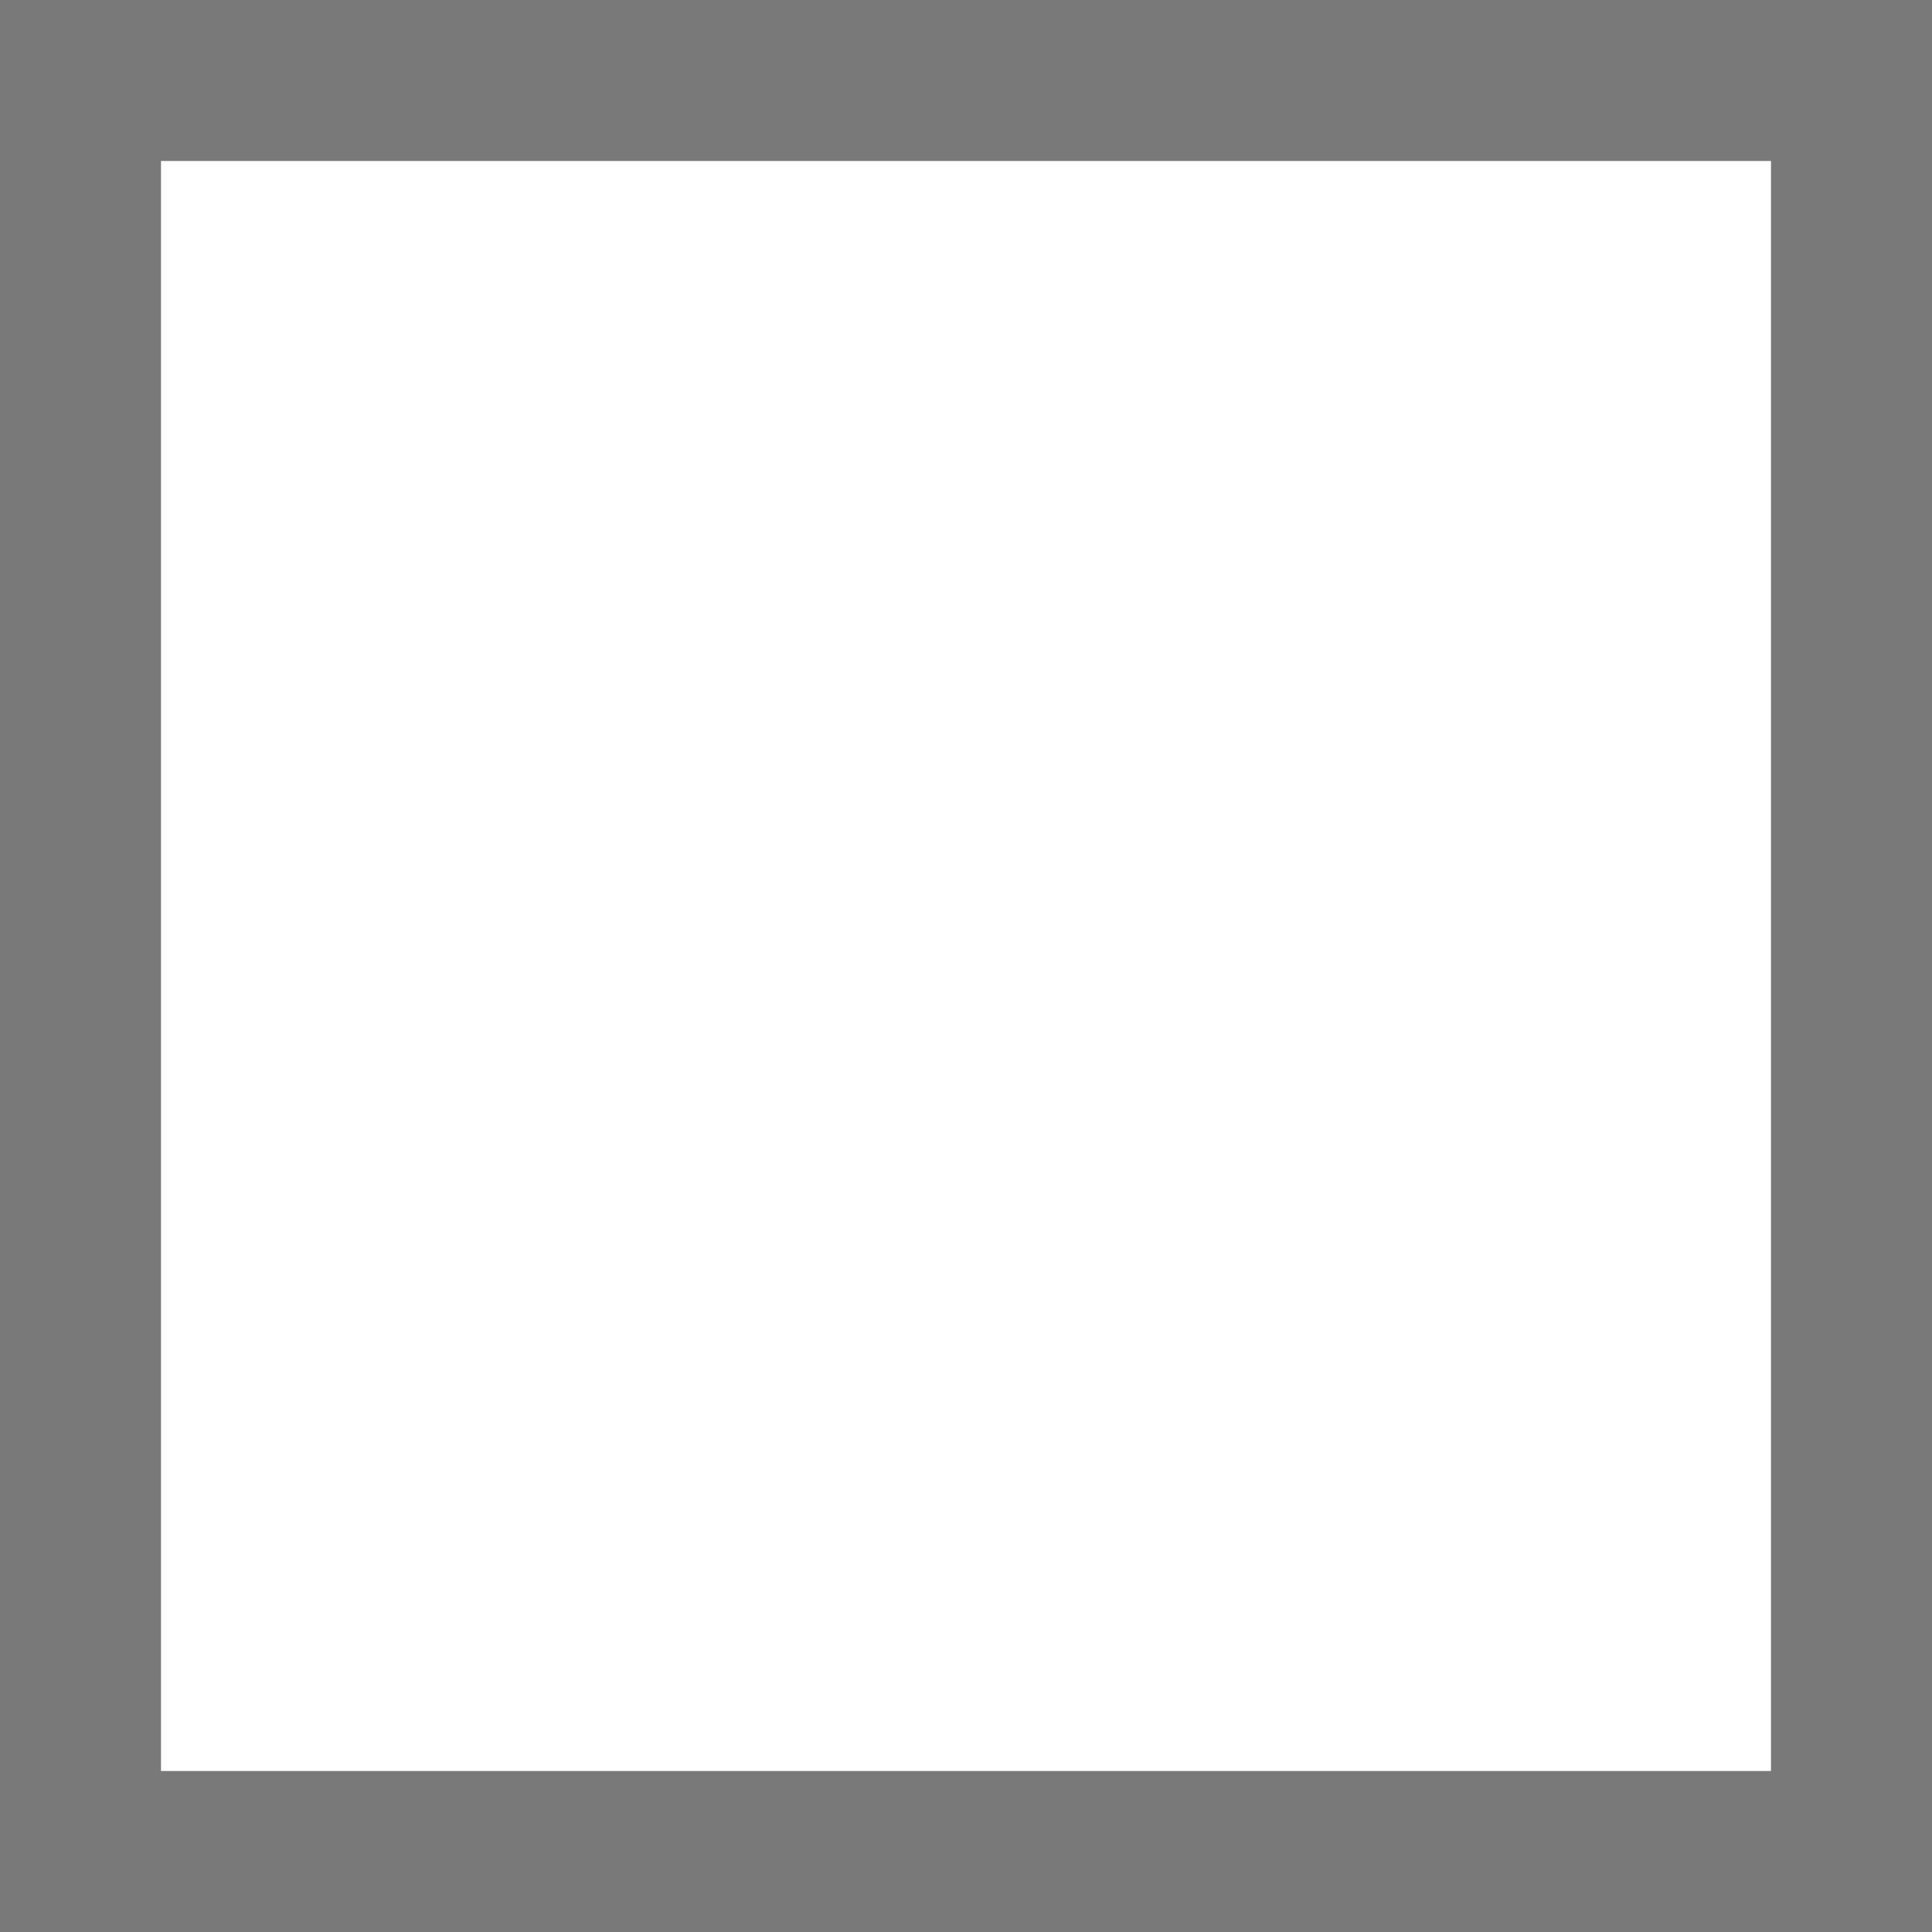
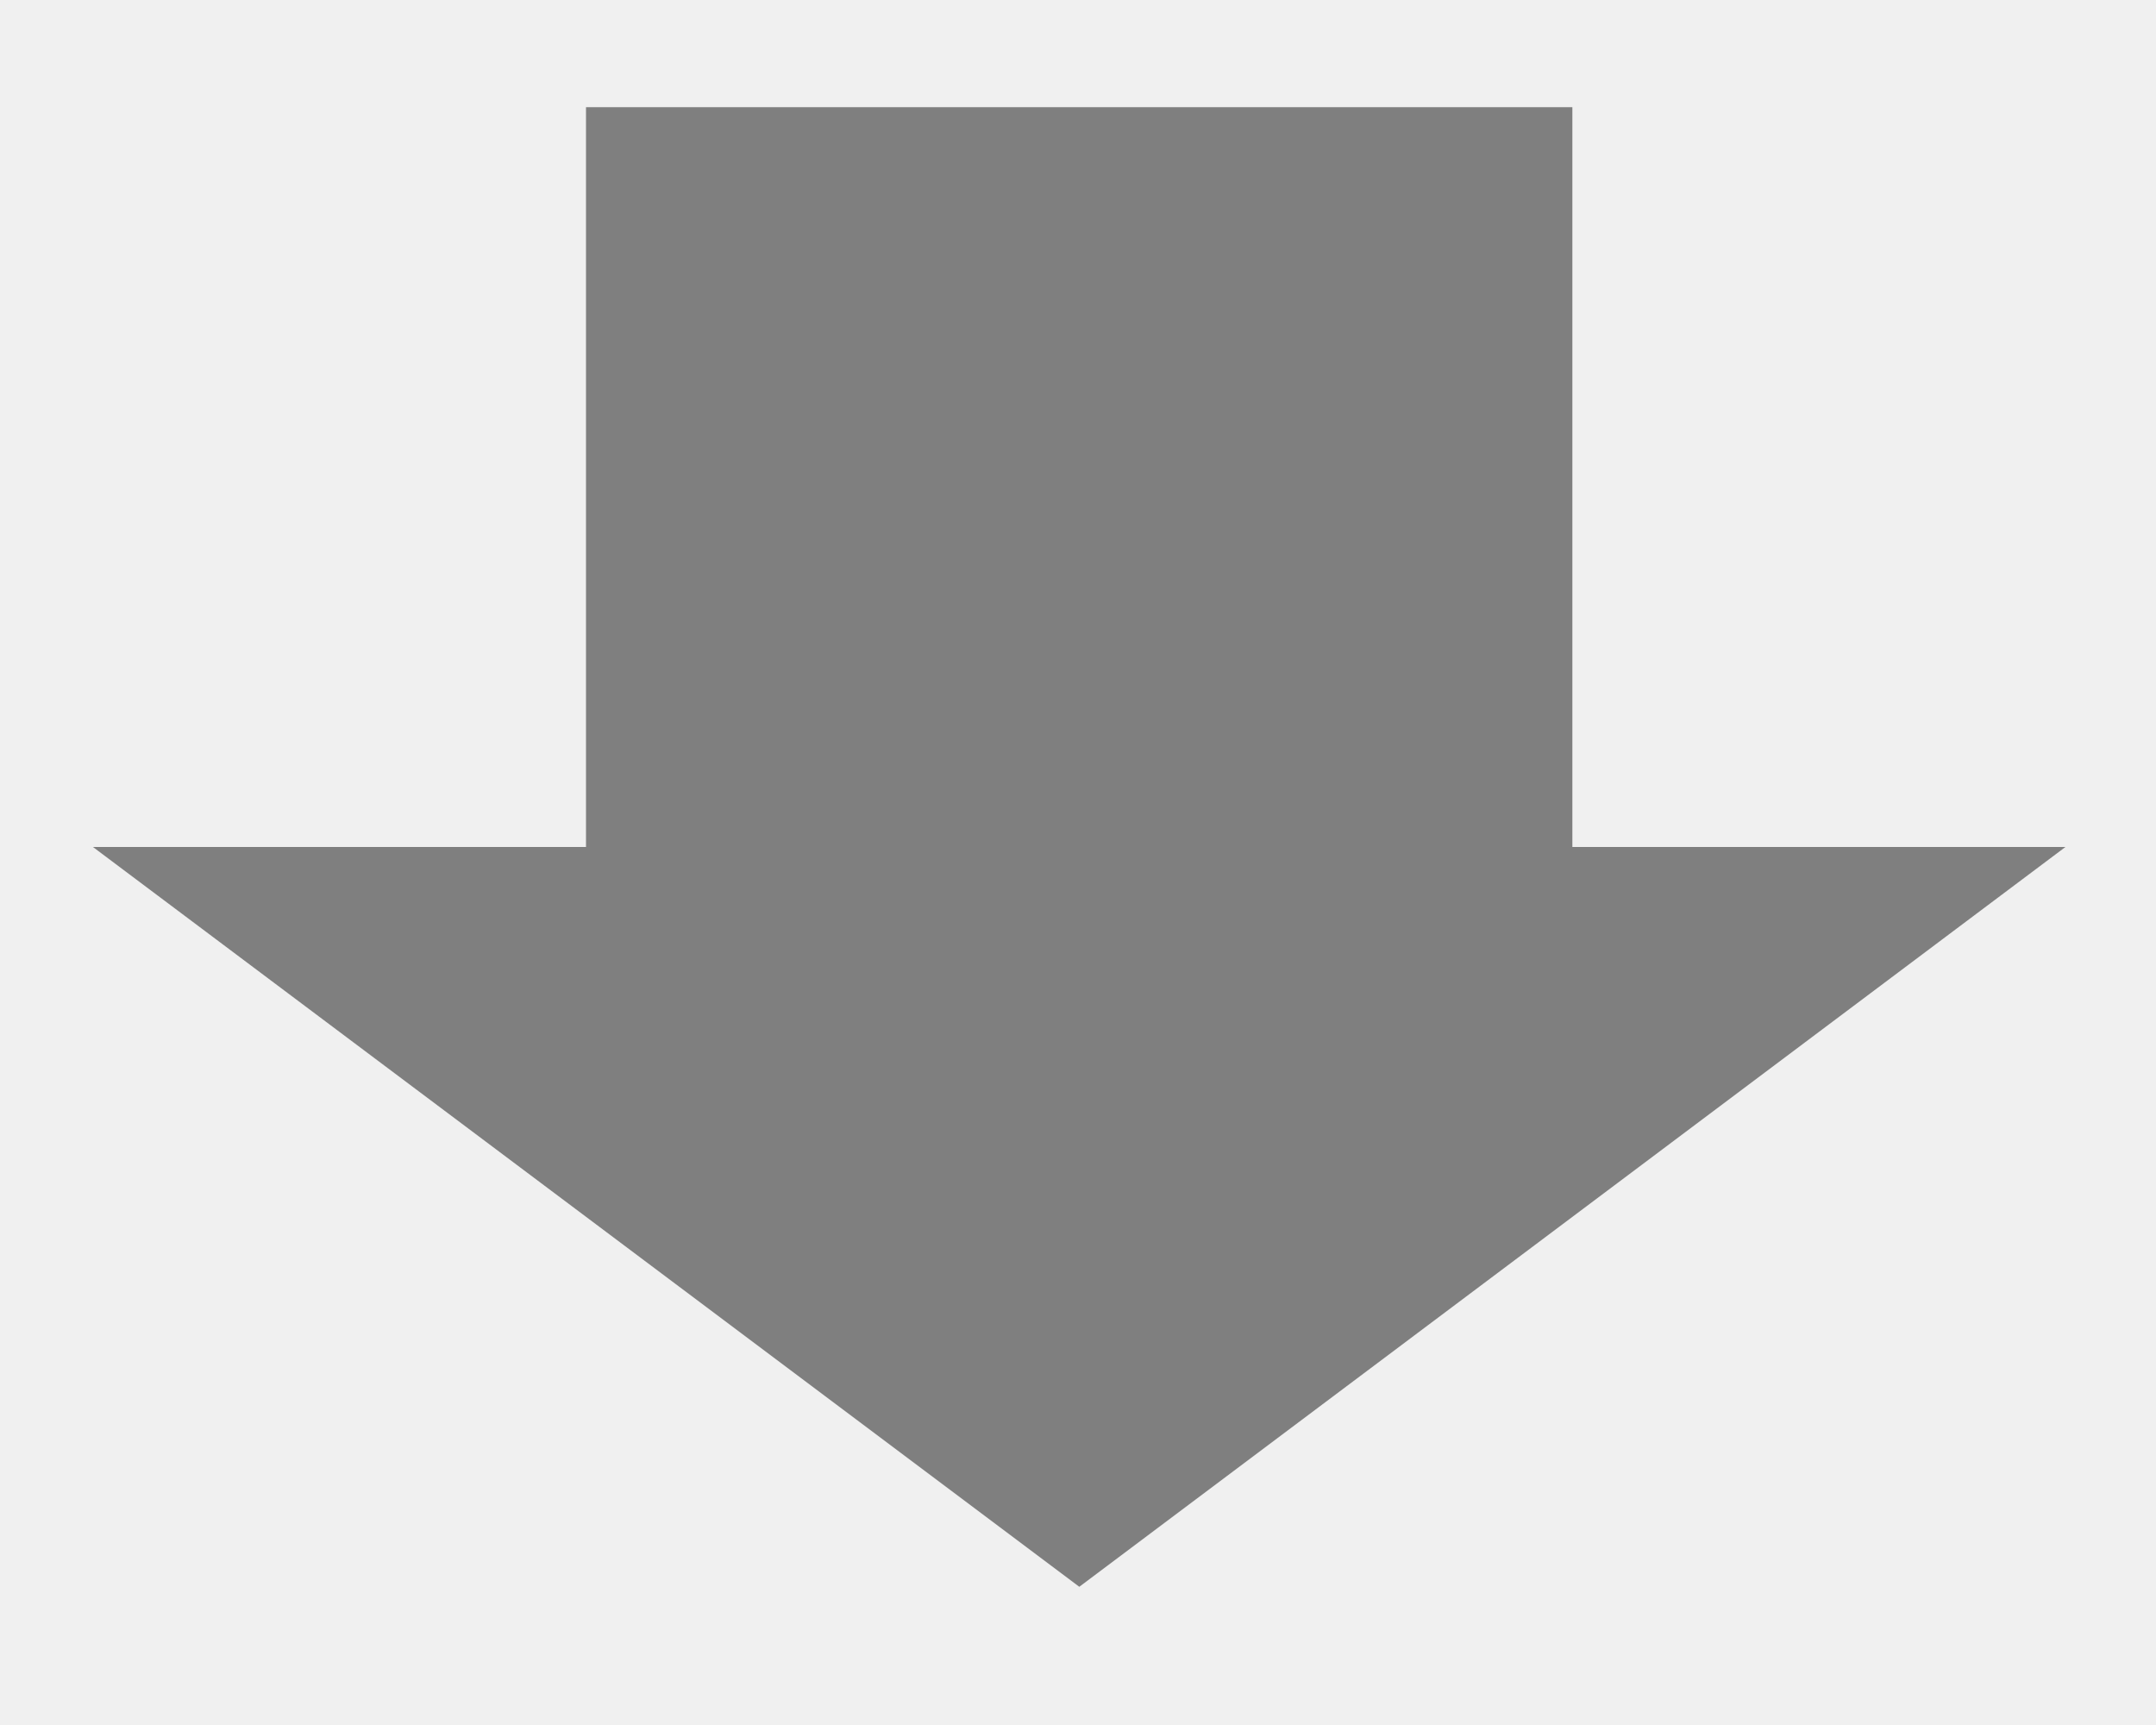
- <svg xmlns="http://www.w3.org/2000/svg" version="1.1" width="12px" height="12px" viewBox="17 329  12 12">
-   <path d="M 17.5 329.5  L 28.5 329.5  L 28.5 340.5  L 17.5 340.5  L 17.5 329.5  Z " fill-rule="nonzero" fill="#ffffff" stroke="none" />
-   <path d="M 17.5 329.5  L 28.5 329.5  L 28.5 340.5  L 17.5 340.5  L 17.5 329.5  Z " stroke-width="1" stroke="#797979" fill="none" />
+ <svg xmlns="http://www.w3.org/2000/svg" version="1.1" width="10px" height="8px">
+   <g transform="matrix(1 0 0 1 -29 -458 )">
+     <path d="M 0.431 3.928  L 5.006 7.359  L 9.58 3.928  L 7.293 3.928  L 7.293 0.497  L 2.718 0.497  L 2.718 3.928  L 0.431 3.928  Z " fill-rule="nonzero" fill="#7f7f7f" stroke="none" transform="matrix(1 0 0 1 29 458 )" />
+   </g>
</svg>
